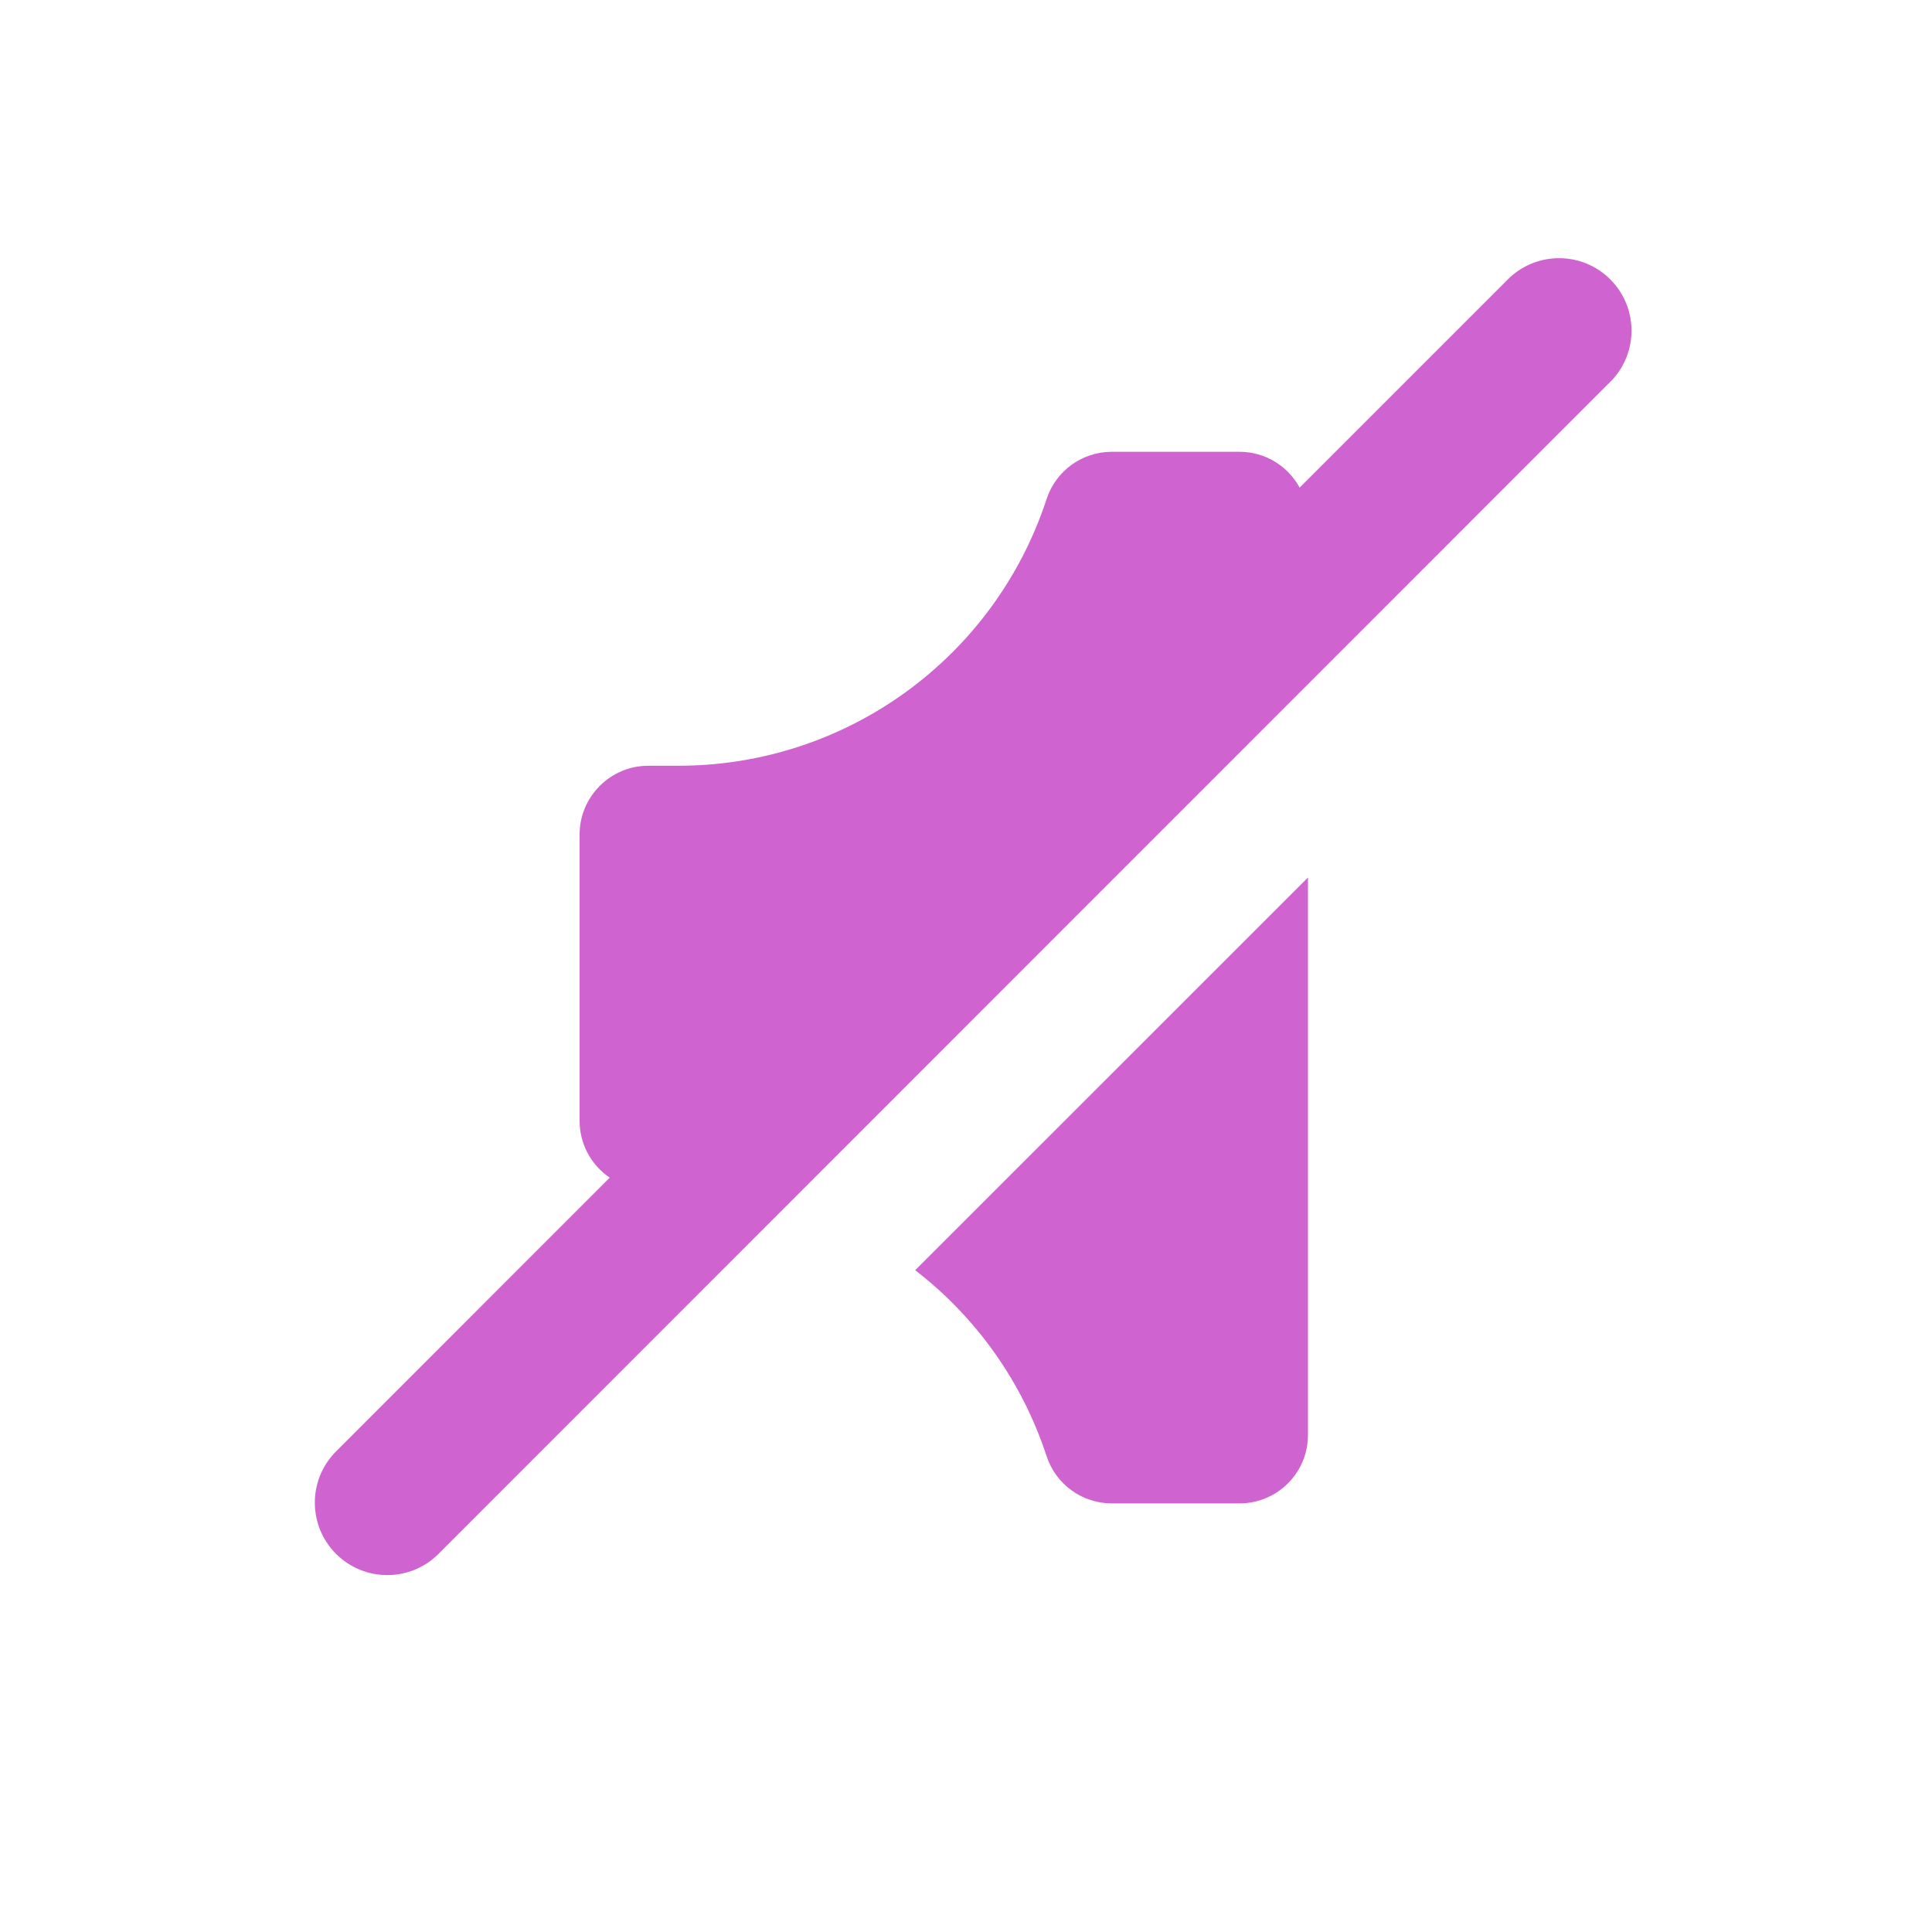
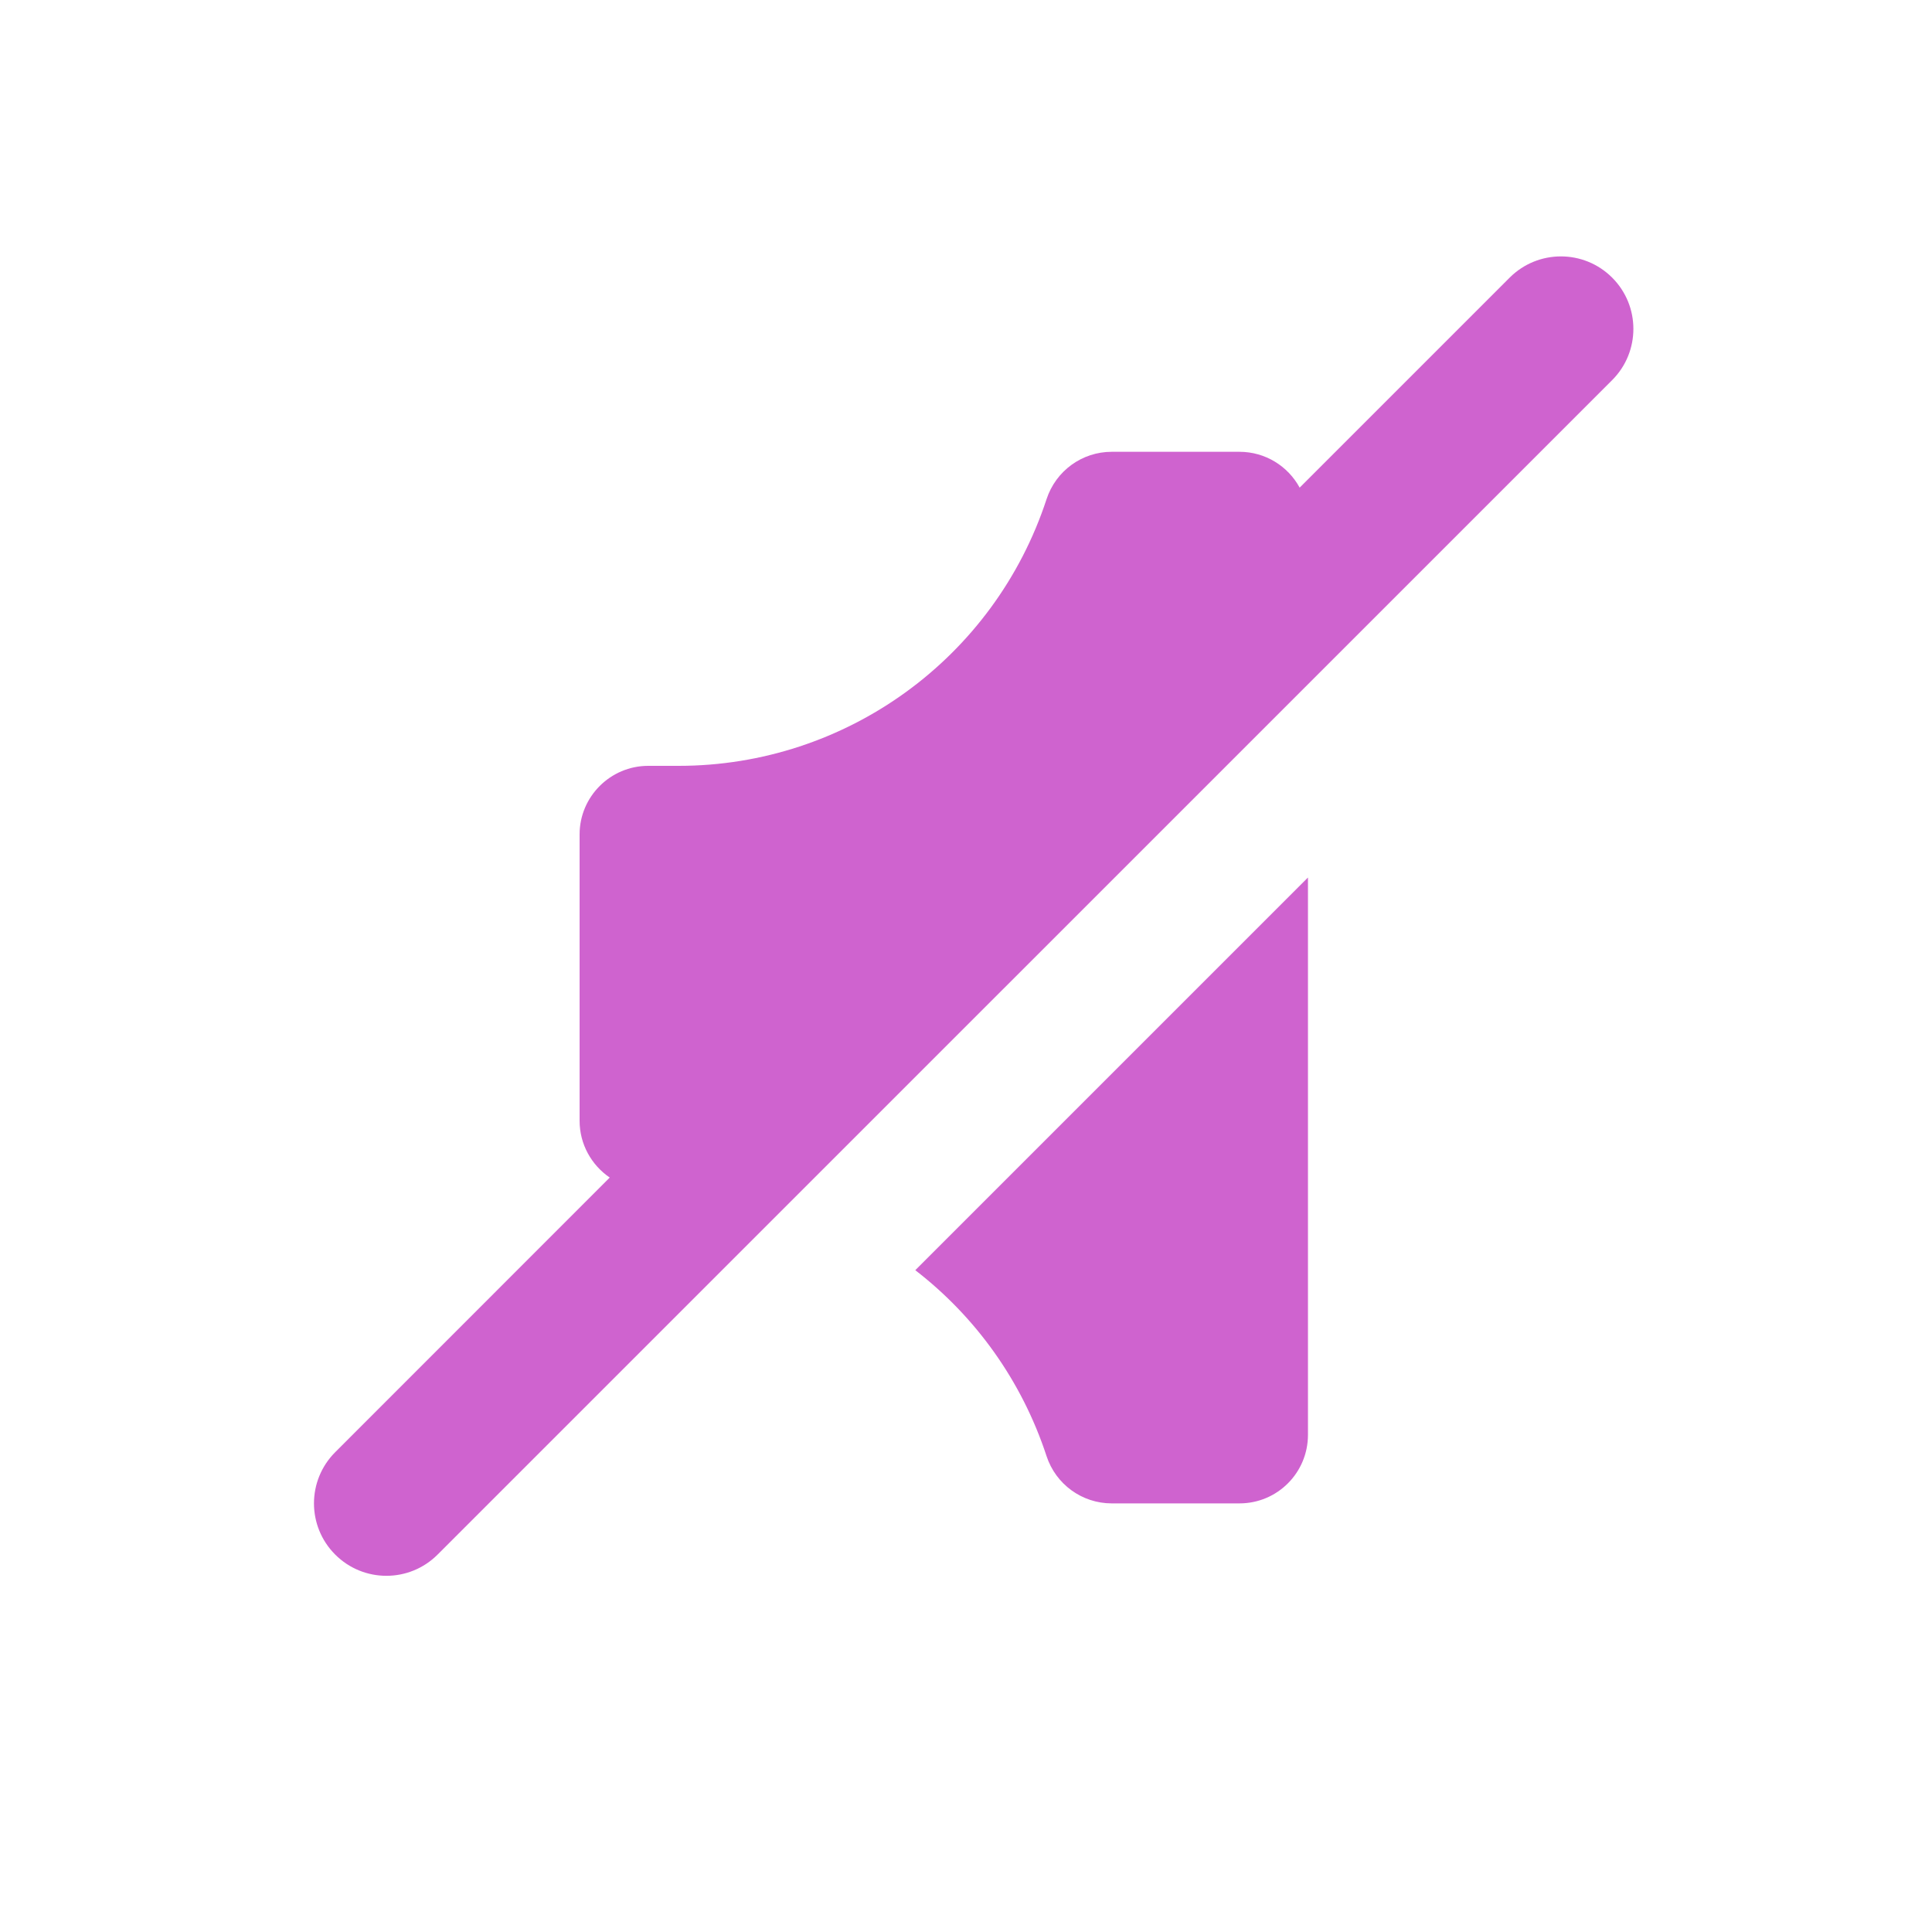
- <svg xmlns="http://www.w3.org/2000/svg" width="20" height="20">
-   <path fill="#CF63CF" fill-rule="evenodd" d="m13.454 5.048 2.174-2.174a.75.75 0 0 1 1.06 1.06L4.53 16.095a.75.75 0 0 1-1.06-1.061l2.842-2.843A.71.71 0 0 1 6 11.603V8.637c0-.39.32-.71.71-.71h.315a4.009 4.009 0 0 0 3.809-2.76.71.71 0 0 1 .674-.49h1.323c.27 0 .503.15.623.371Zm.086 4.036v5.77c0 .392-.317.709-.709.709h-1.323a.71.71 0 0 1-.674-.49 4.004 4.004 0 0 0-1.36-1.924l4.066-4.065Z" />
+ <svg xmlns="http://www.w3.org/2000/svg" width="20px" height="20px" viewBox="0 0 20 20" version="1.1">
+   <g id="Sound/Effects/Mute" stroke="none" stroke-width="1" fill="none" fill-rule="evenodd">
+     <path fill="#CF63CF" d="M13.454,5.048 L15.628,2.874 C15.921,2.581 16.396,2.581 16.689,2.874 C16.982,3.167 16.982,3.642 16.689,3.935 L4.53,16.093 C4.237,16.386 3.763,16.386 3.47,16.093 C3.177,15.8 3.177,15.326 3.47,15.033 L6.312,12.19 C6.124,12.062 6,11.846 6,11.603 L6,8.637 C6,8.247 6.319,7.928 6.71,7.928 L7.025,7.928 C8.758,7.928 10.294,6.814 10.834,5.167 C10.93,4.874 11.202,4.677 11.508,4.677 L12.831,4.677 C13.1,4.677 13.334,4.827 13.454,5.048 Z M13.54,9.084 L13.54,14.853 C13.54,15.246 13.223,15.563 12.831,15.563 L11.508,15.563 C11.202,15.563 10.93,15.366 10.834,15.074 C10.577,14.291 10.096,13.628 9.475,13.149 L13.54,9.084 Z" id="path-1" />
+   </g>
</svg>
